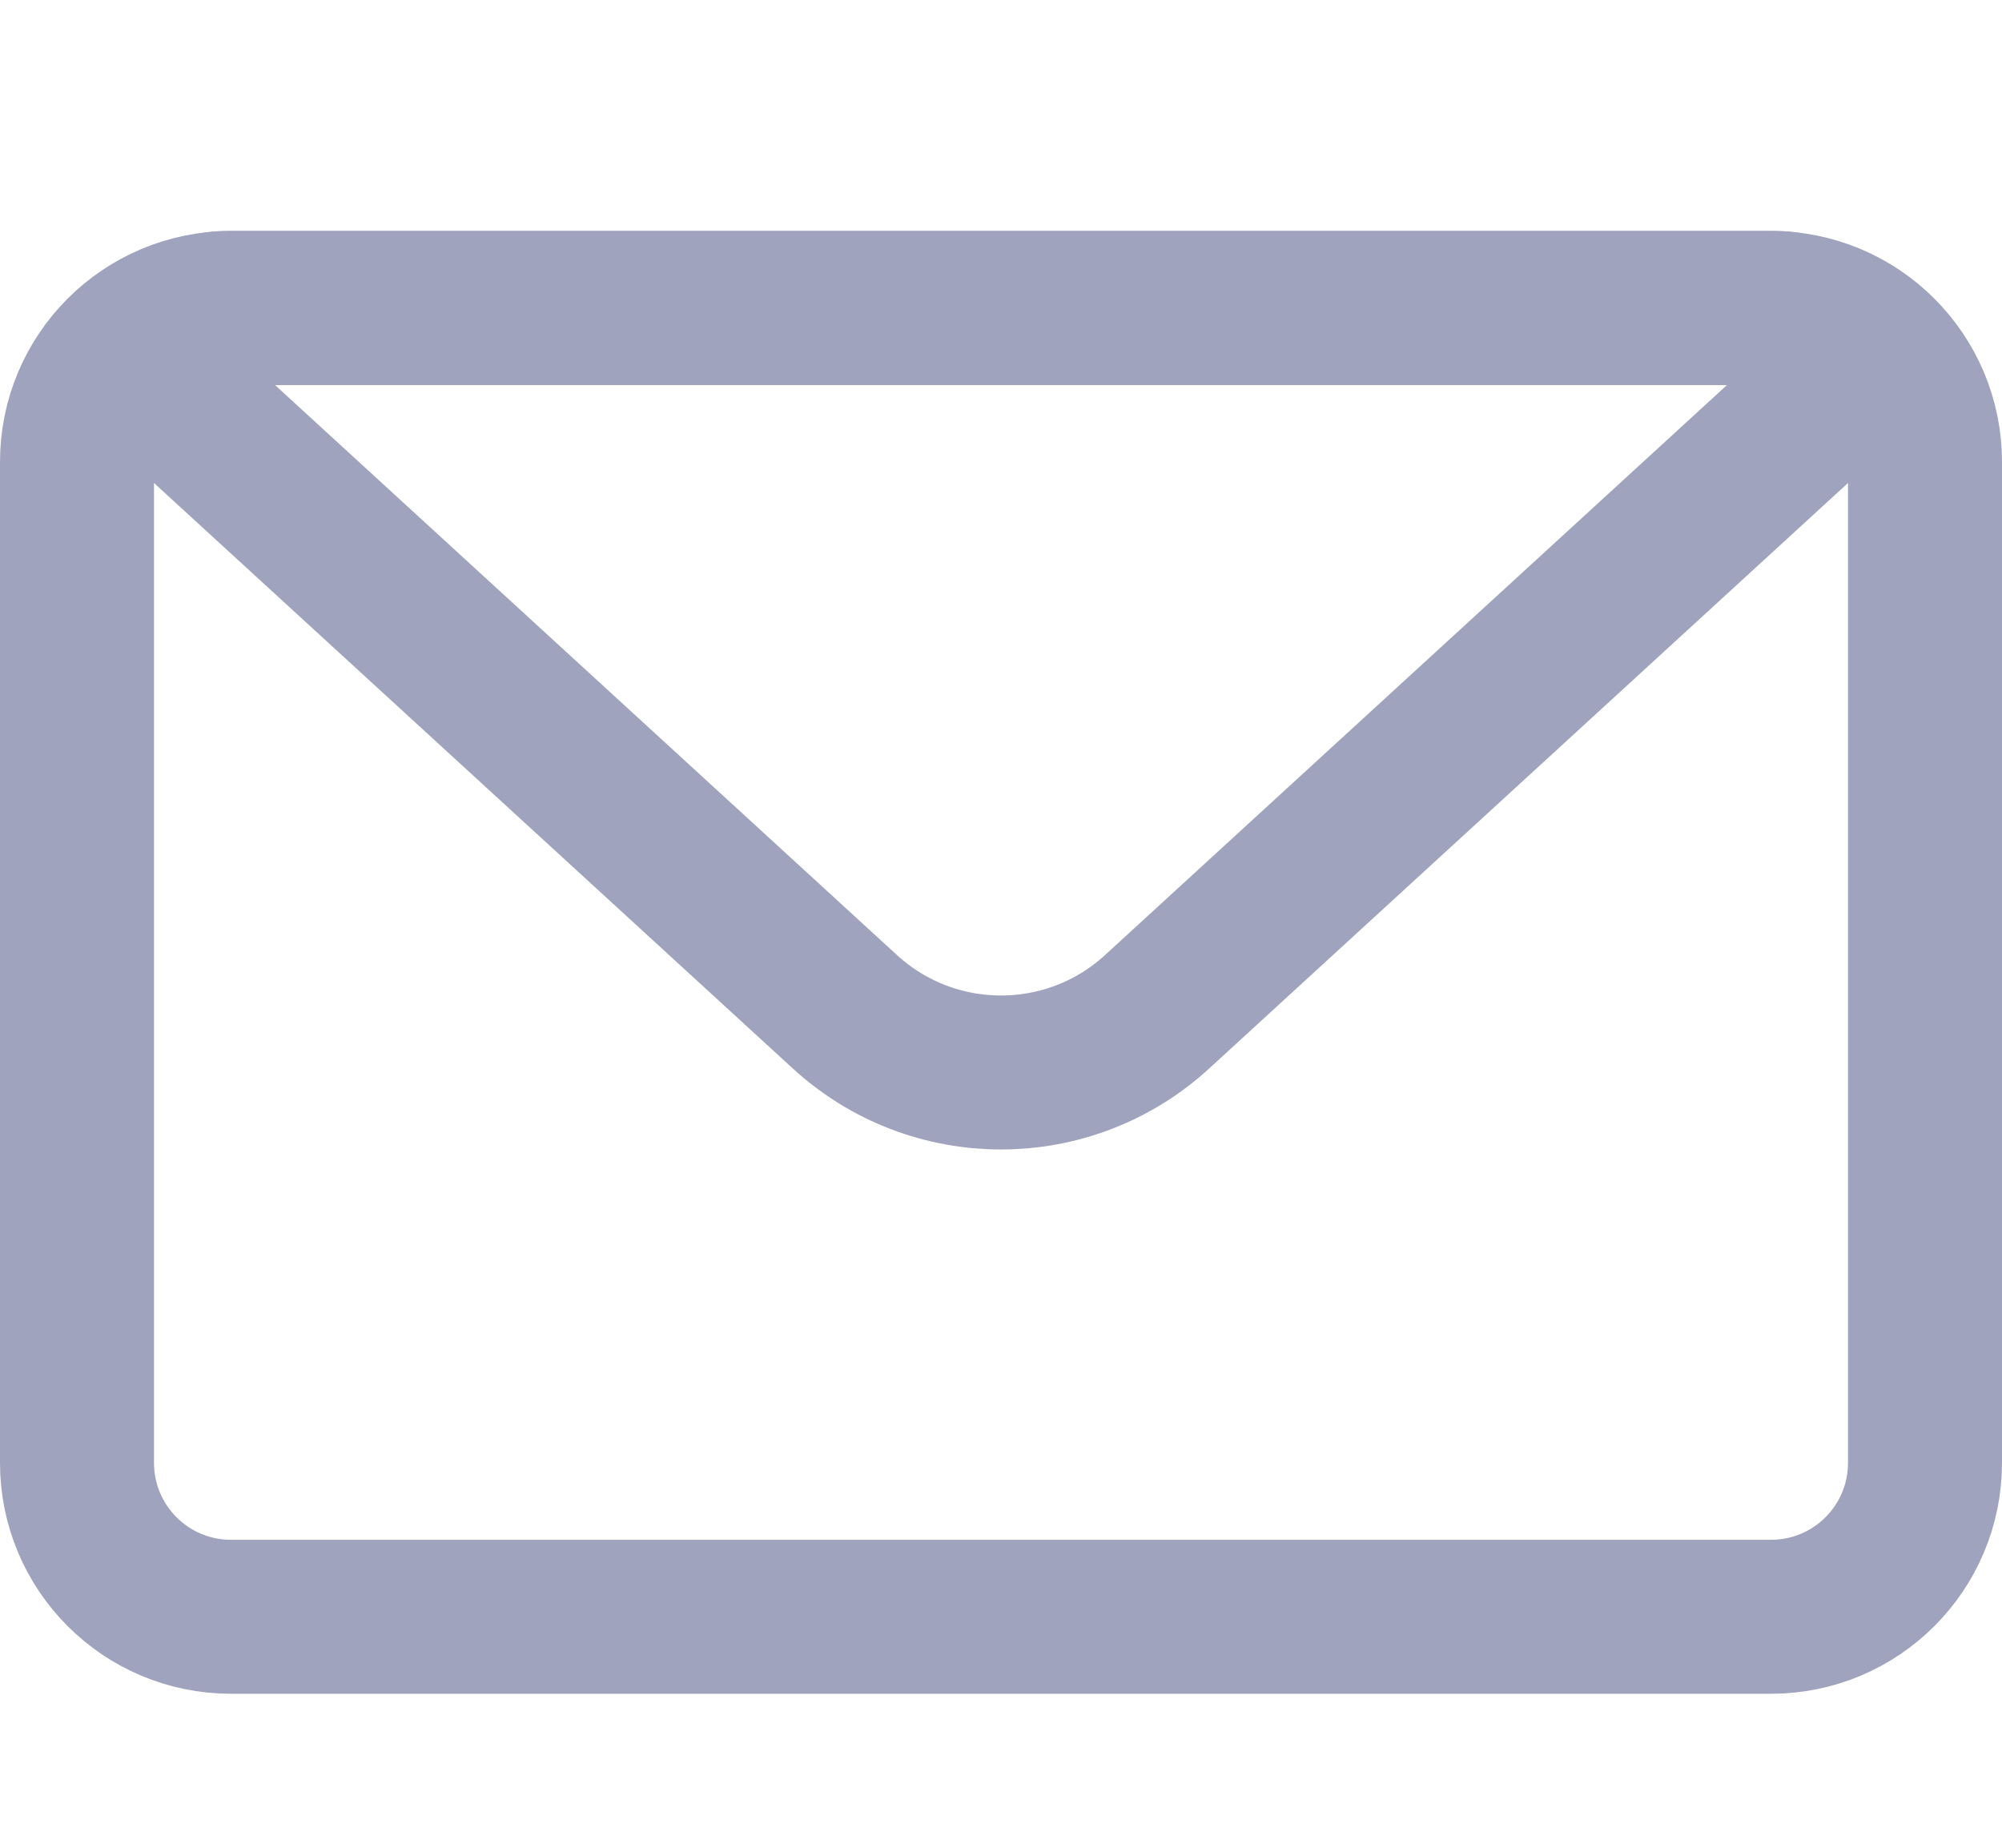
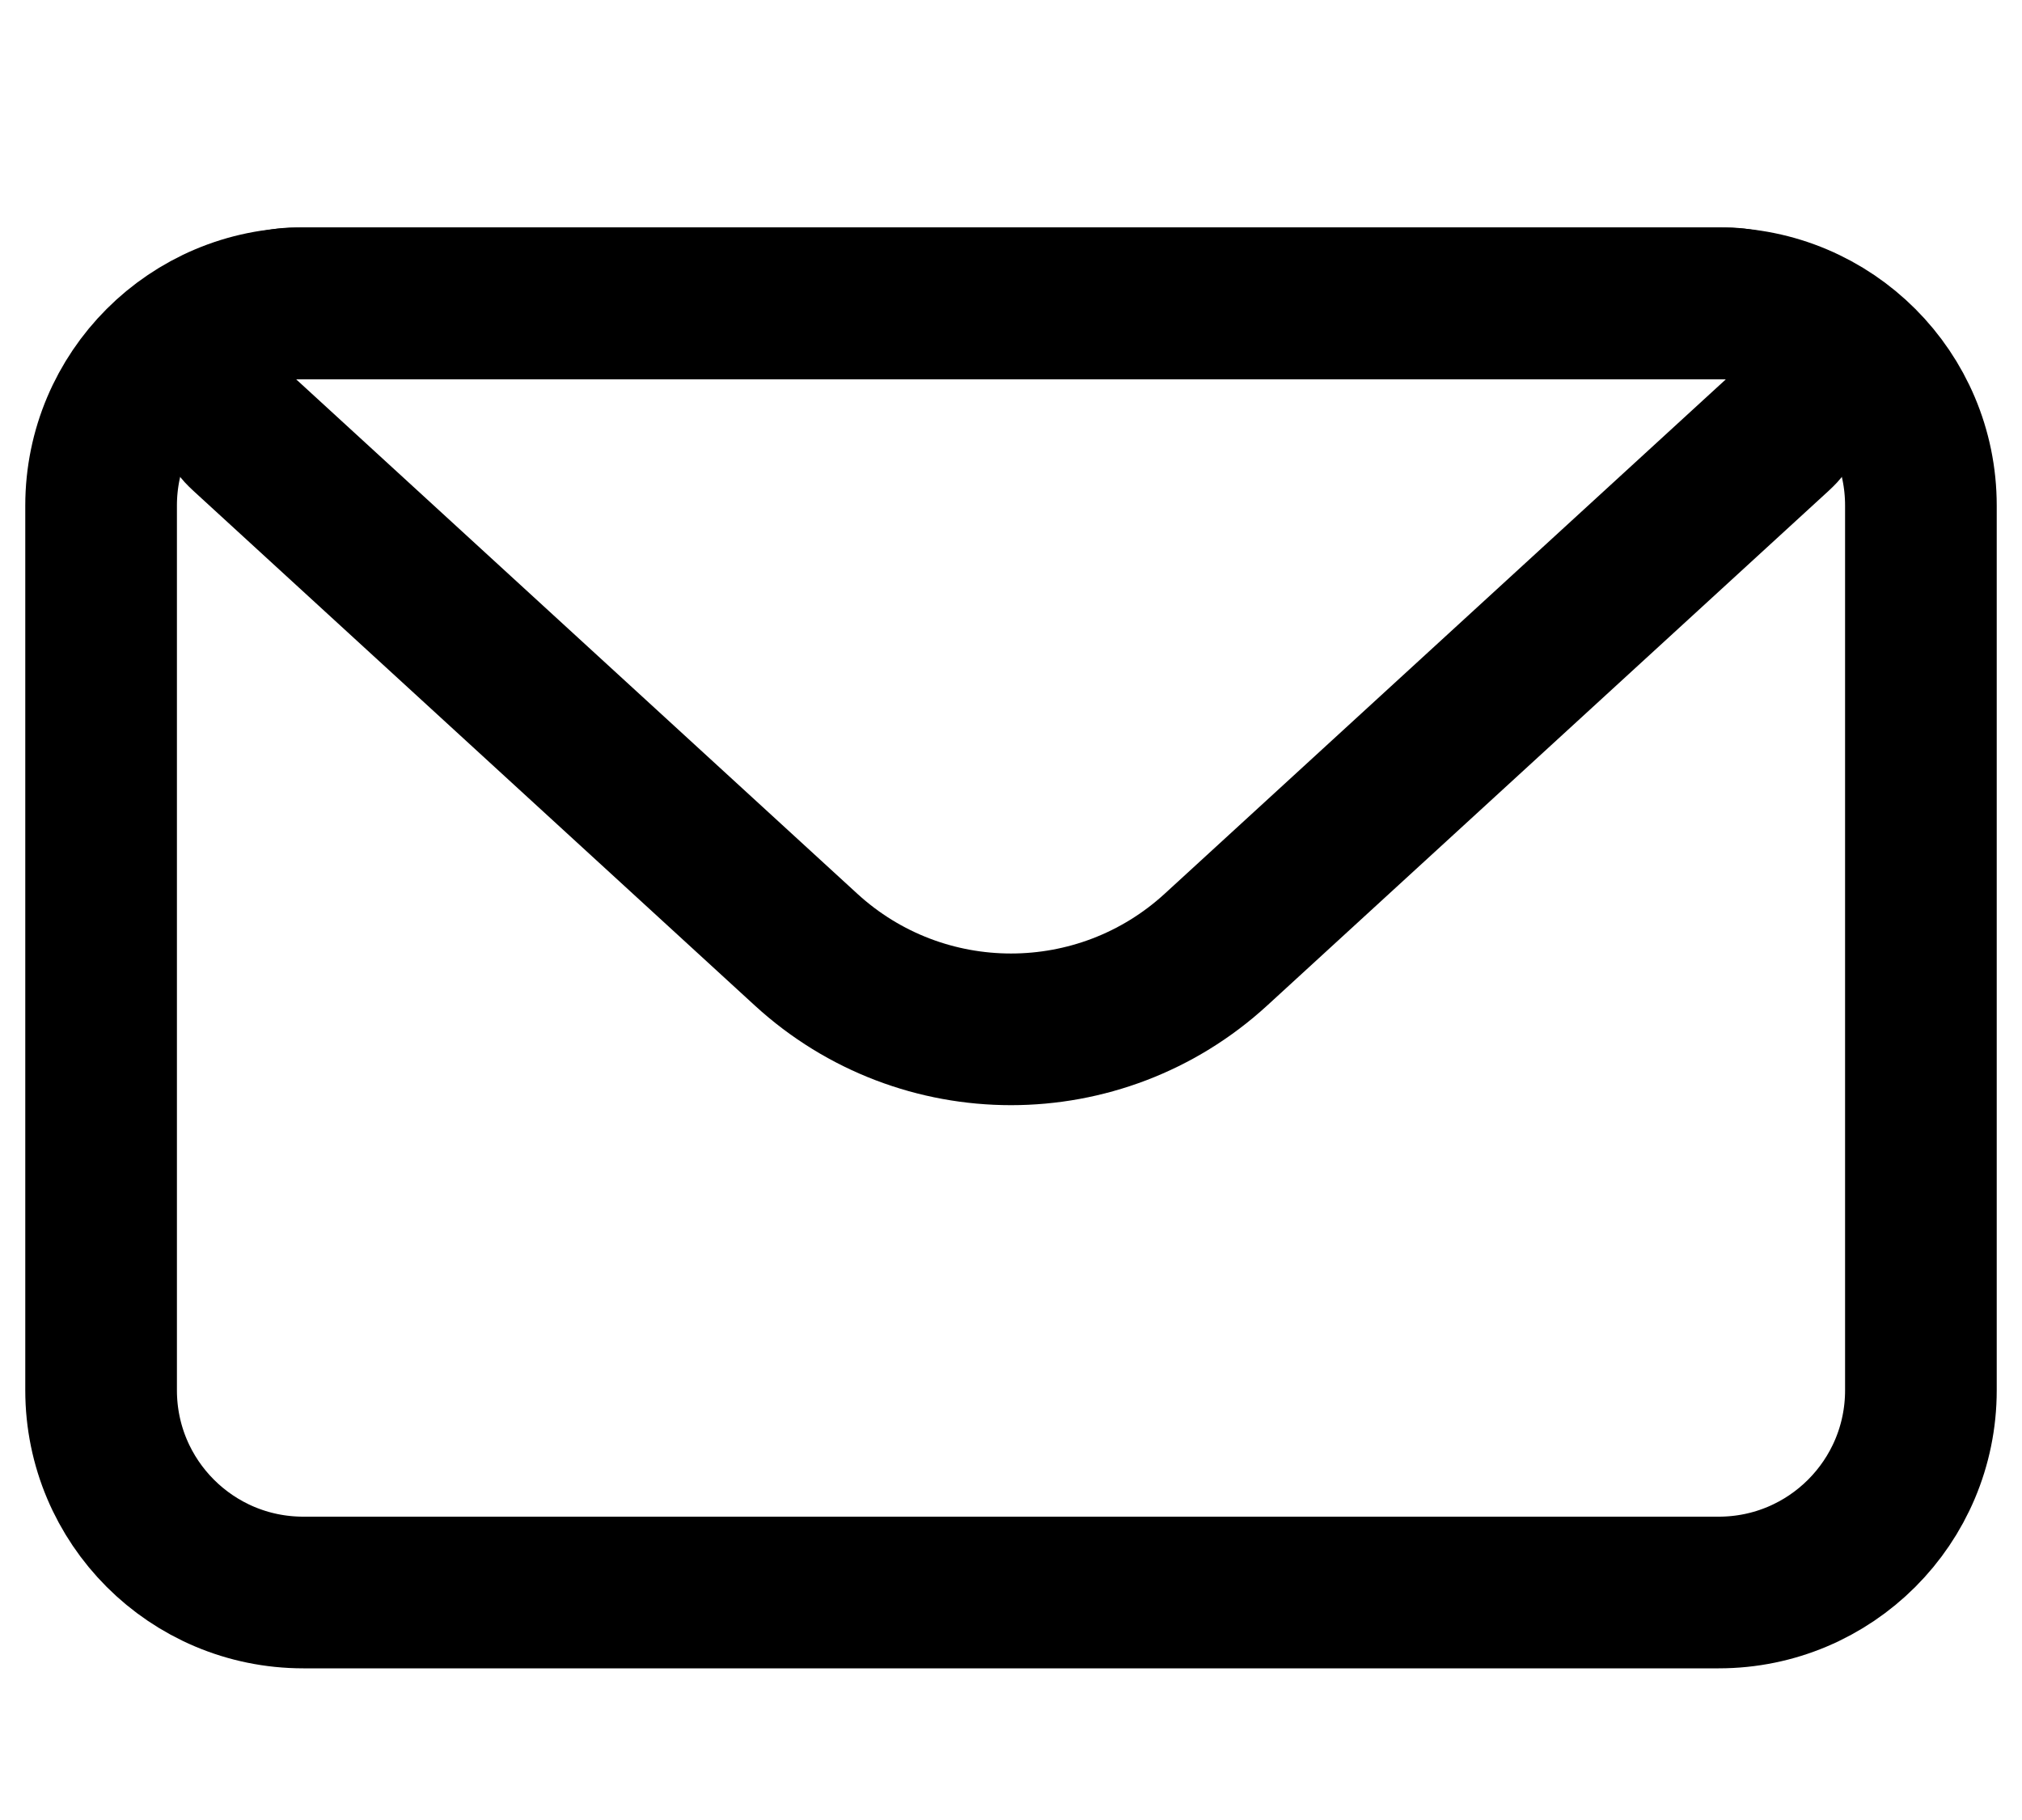
- <svg xmlns="http://www.w3.org/2000/svg" width="26" height="24" viewBox="0 0 26 24" fill="none">
-   <path d="M1 6C1 4.895 1.895 4 3 4H23C24.105 4 25 4.895 25 6V19C25 20.105 24.105 21 23 21H3C1.895 21 1 20.105 1 19V6Z" stroke="#A0A3BD" stroke-width="2" stroke-linejoin="round" />
-   <path d="M2.421 5.303C1.917 4.841 2.244 4 2.928 4H23.072C23.756 4 24.083 4.841 23.579 5.303L15.027 13.142C13.88 14.193 12.12 14.193 10.973 13.142L2.421 5.303Z" stroke="#A0A3BD" stroke-width="2" stroke-linejoin="round" />
+ <svg xmlns="http://www.w3.org/2000/svg" width="20" height="18" viewBox="0 0 20 18" fill="none">
+   <path d="M1 5C1 3.895 1.895 3 3 3H17C18.105 3 19 3.895 19 5V13.75C19 14.855 18.105 15.75 17 15.75H3C1.895 15.75 1 14.855 1 13.75V5Z" stroke="black" stroke-width="1.5" stroke-linejoin="round" />
+   <path d="M2.421 4.303C1.917 3.841 2.244 3 2.928 3H17.072C17.756 3 18.083 3.841 17.579 4.303L12.027 9.392C10.88 10.443 9.12 10.443 7.973 9.392L2.421 4.303Z" stroke="black" stroke-width="1.5" stroke-linejoin="round" />
</svg>
